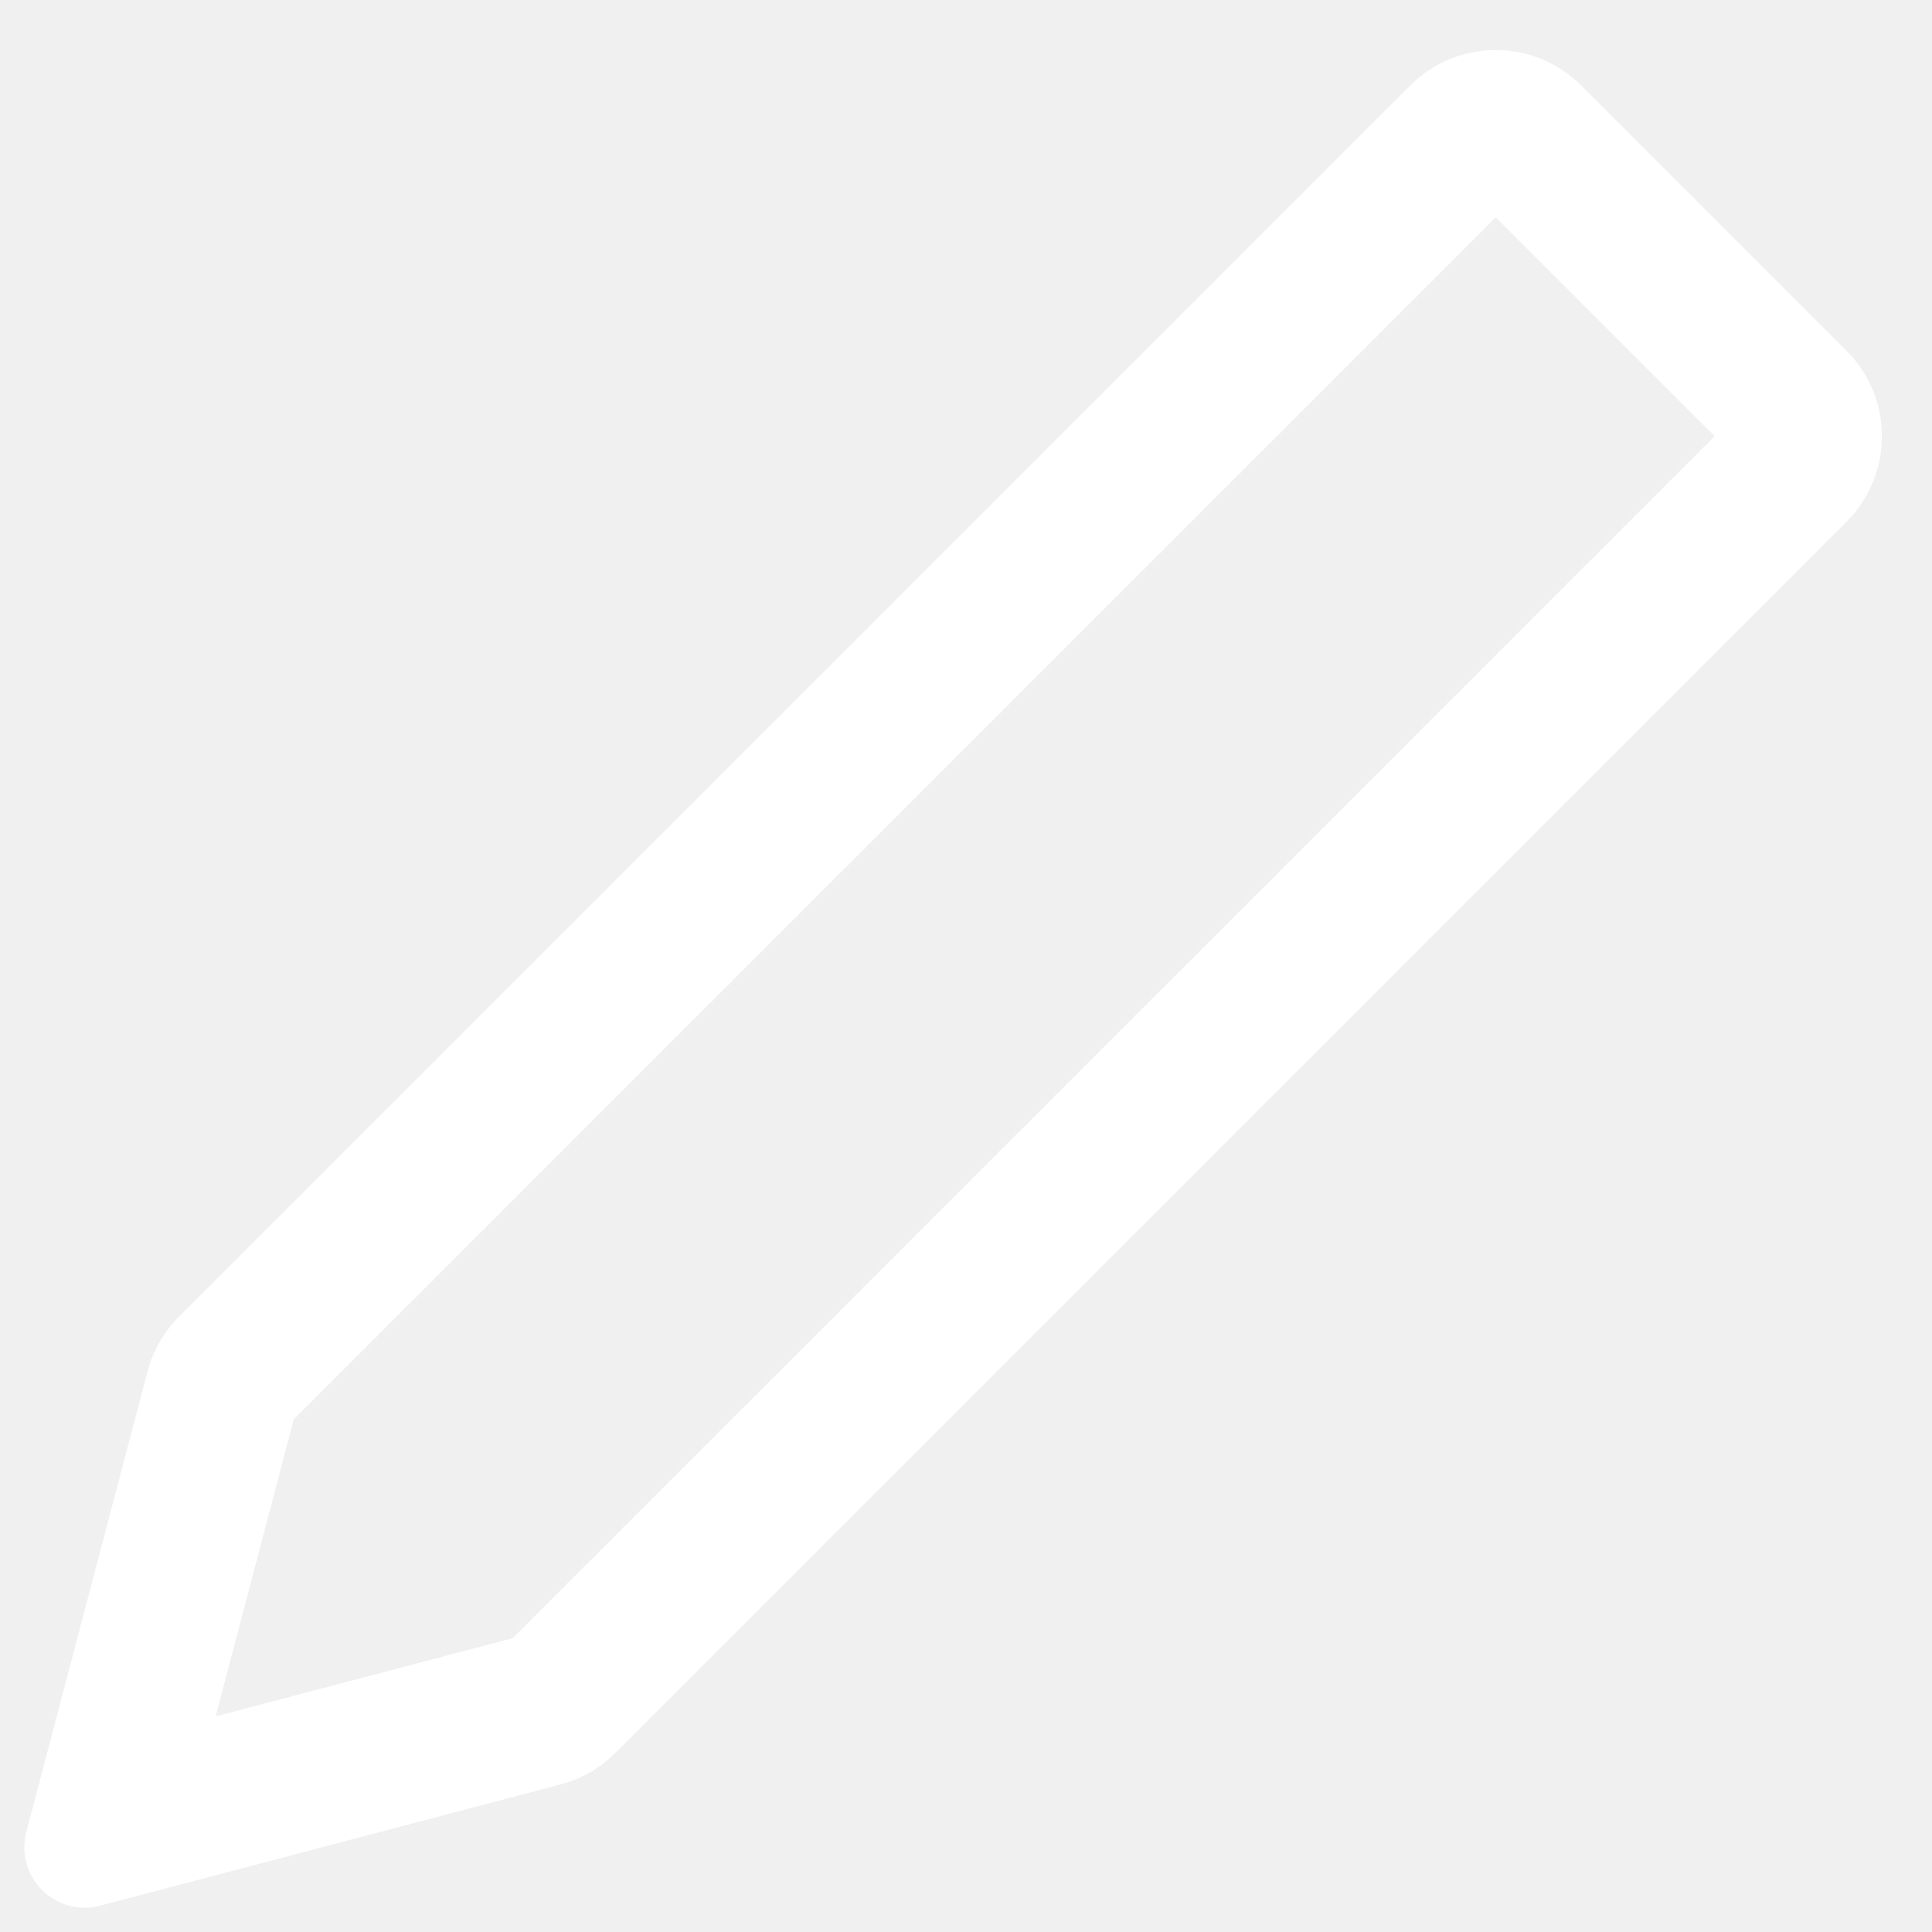
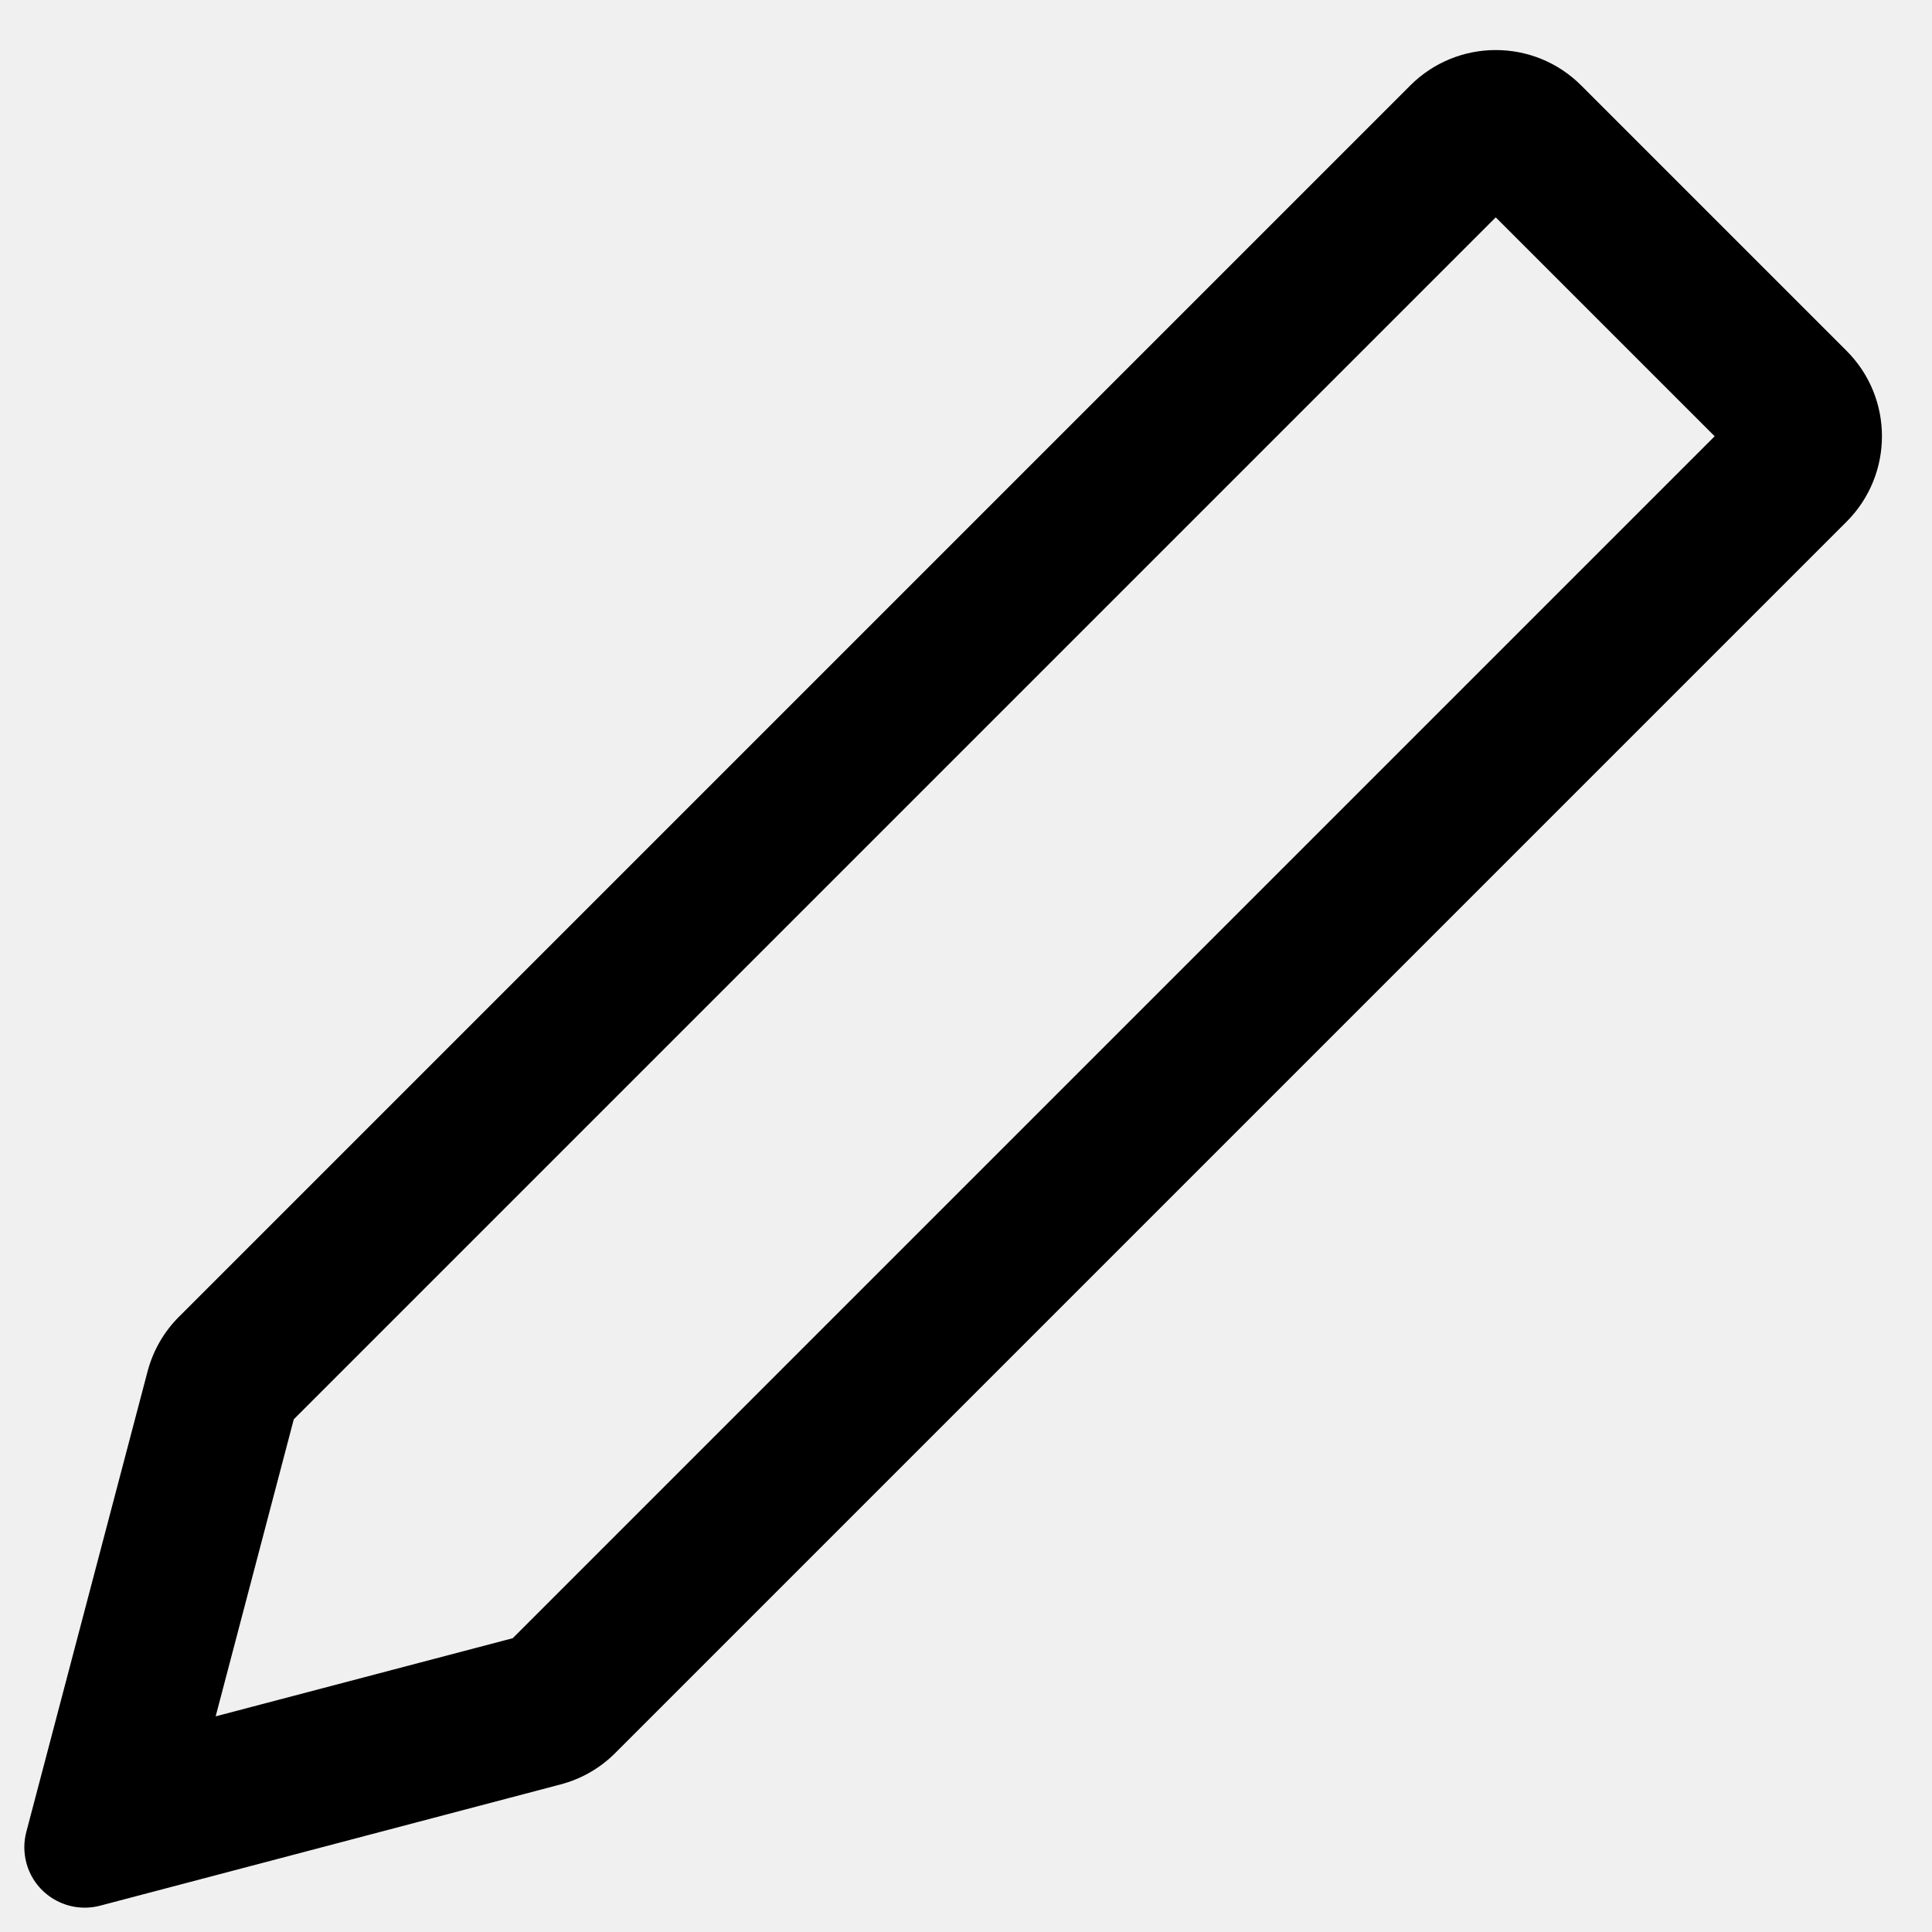
<svg xmlns="http://www.w3.org/2000/svg" width="16px" height="16px" viewBox="0 0 16 16" version="1.1">
-   <g id="页面-1" stroke="none" stroke-width="1" fill="none" fill-rule="evenodd">
+   <g id="页面-1" stroke="none" stroke-width="1" fill="currentColor" fill-rule="evenodd">
    <g id="侧边栏图标切图" transform="translate(-31, -242)">
      <g id="编组-21" transform="translate(31, 242)">
-         <g id="编组-8" fill="#FFFFFF">
+         <g id="编组-8" fill="currentColor">
          <path d="M13.094,0.707 L15.293,2.906 C15.683,3.296 15.683,3.929 15.293,4.32 L5.094,14.519 C4.969,14.644 4.813,14.733 4.642,14.778 L0.829,15.782 C0.562,15.852 0.288,15.693 0.218,15.426 C0.196,15.342 0.196,15.254 0.218,15.171 L1.222,11.358 C1.267,11.187 1.356,11.031 1.481,10.906 L11.68,0.707 C12.071,0.317 12.704,0.317 13.094,0.707 Z M12.387,1.8 L2.433,11.754 L1.786,14.214 L4.246,13.567 L14.2,3.613 L12.387,1.8 Z" id="矩形" fill-rule="nonzero" />
-           <rect id="矩形" x="6.909" y="14.727" width="9.091" height="1.273" fill="none" />
        </g>
      </g>
    </g>
  </g>
</svg>
